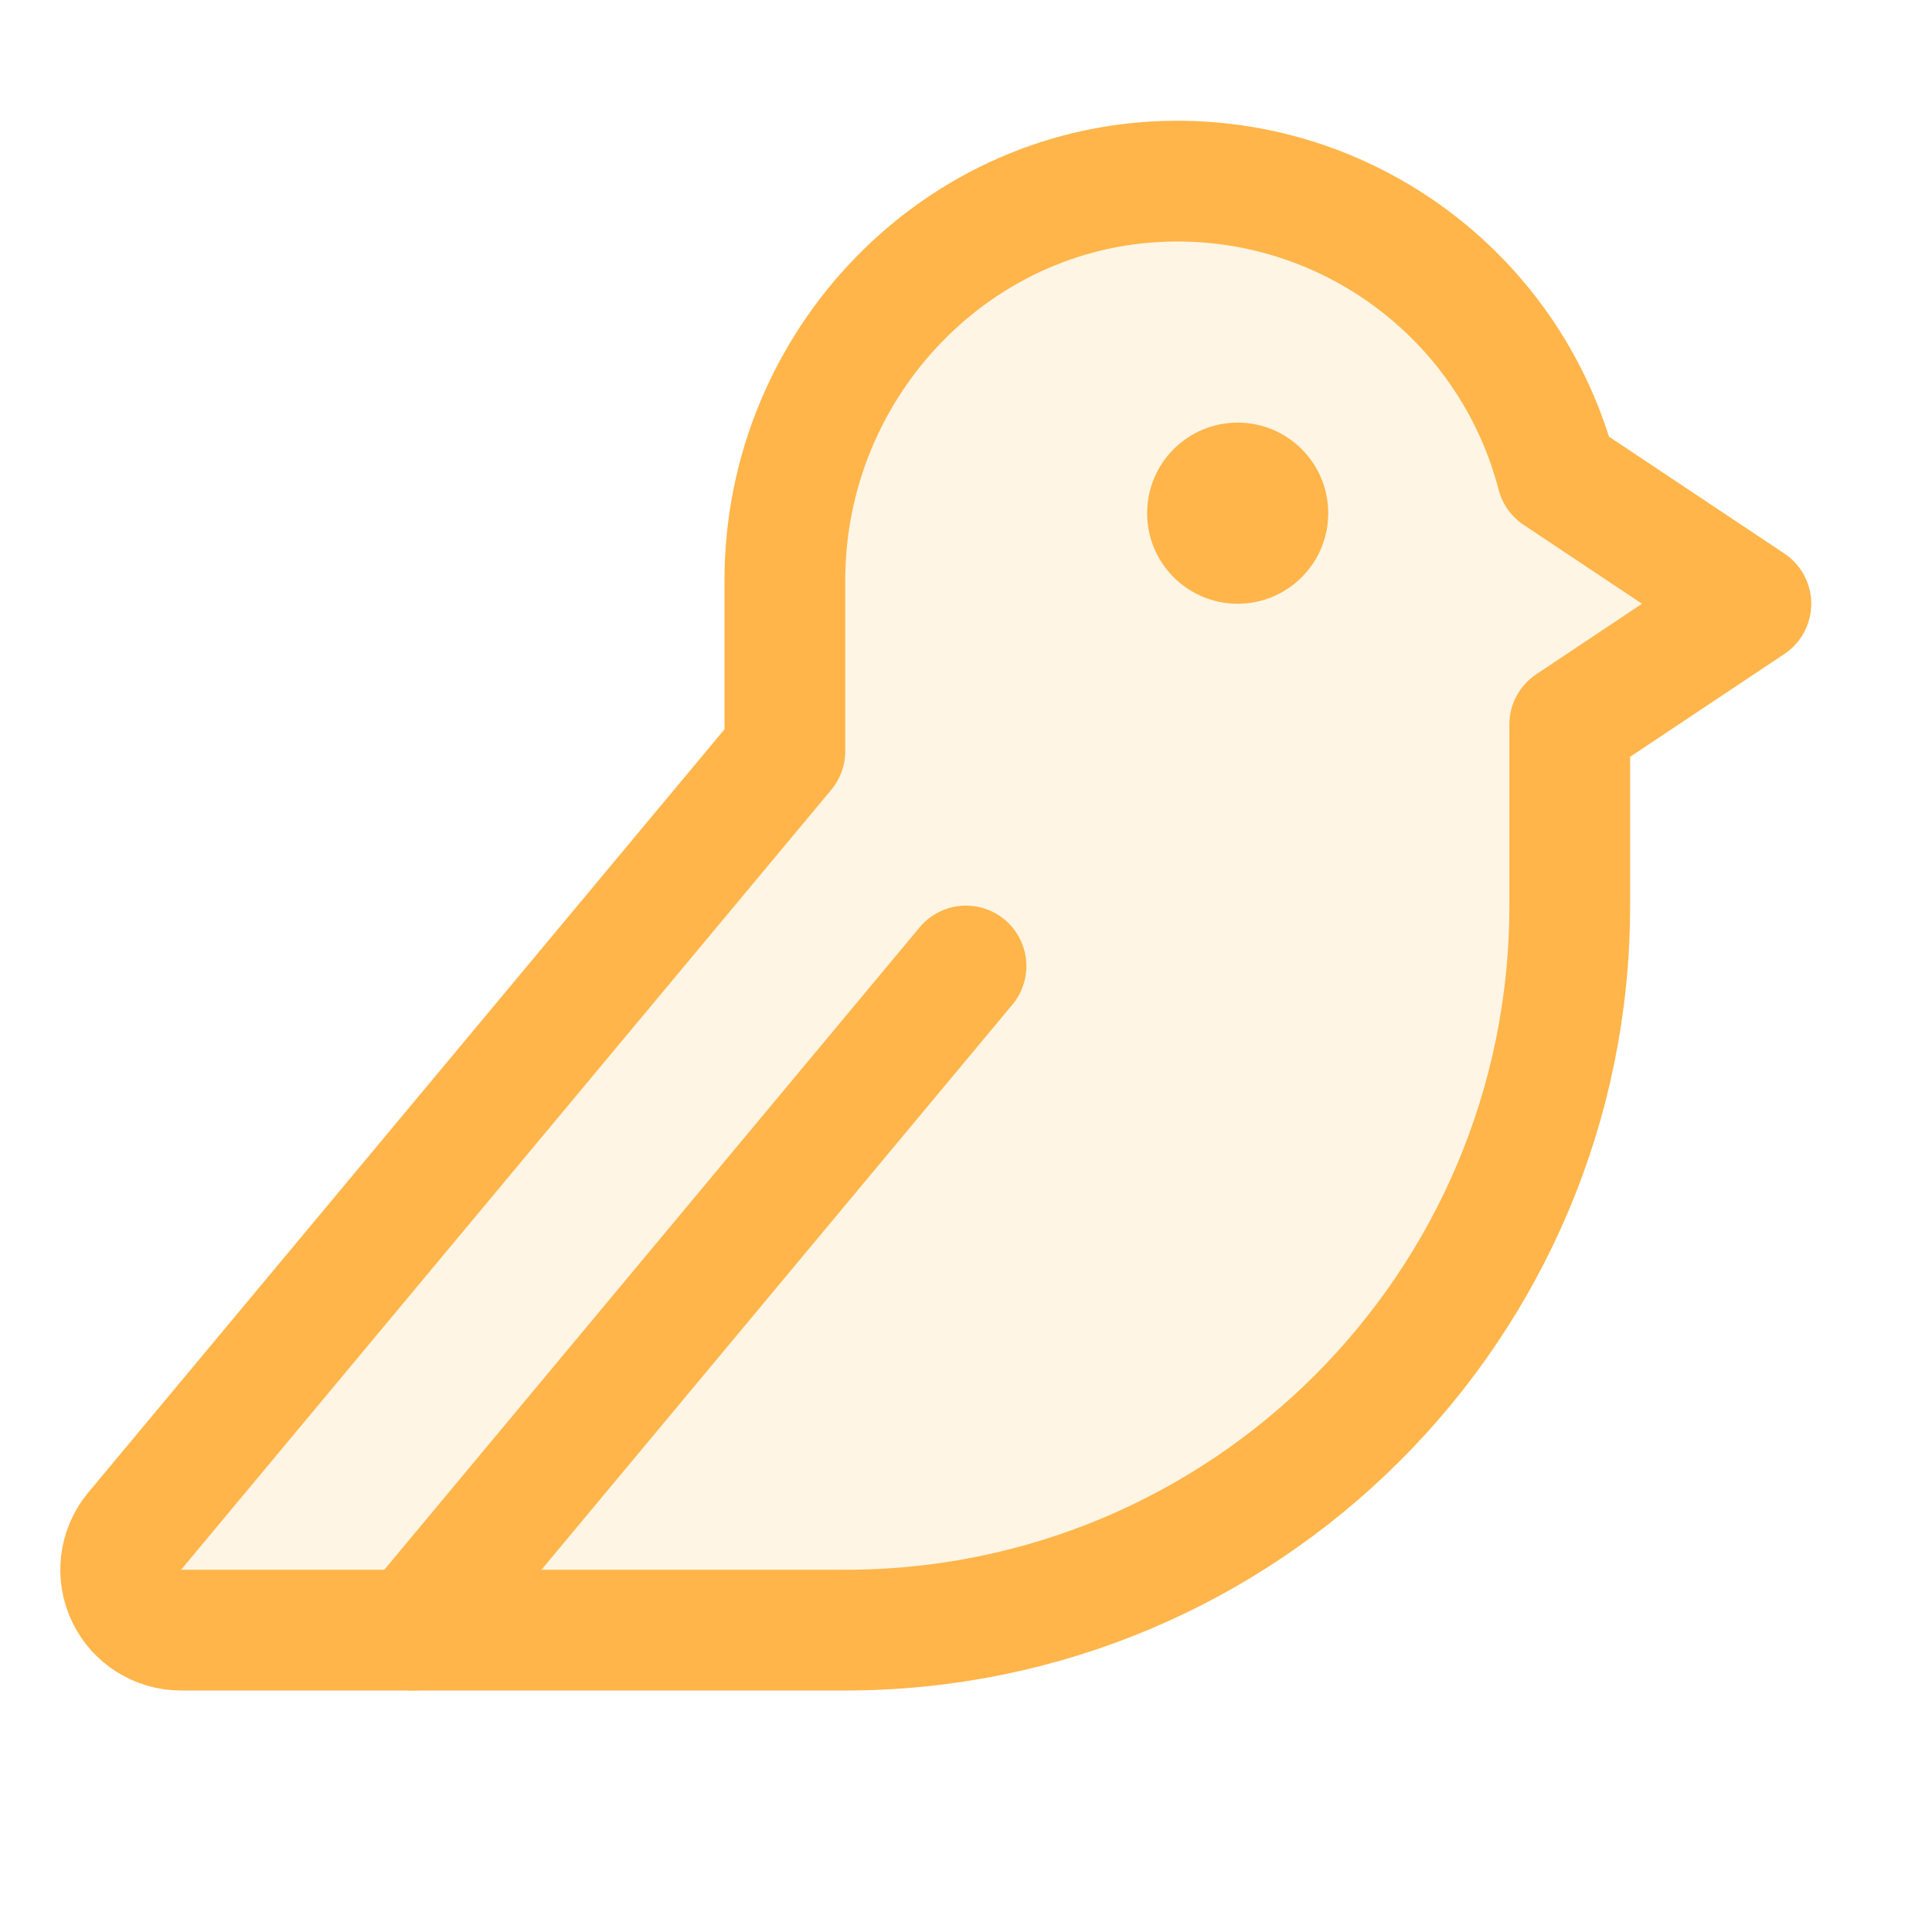
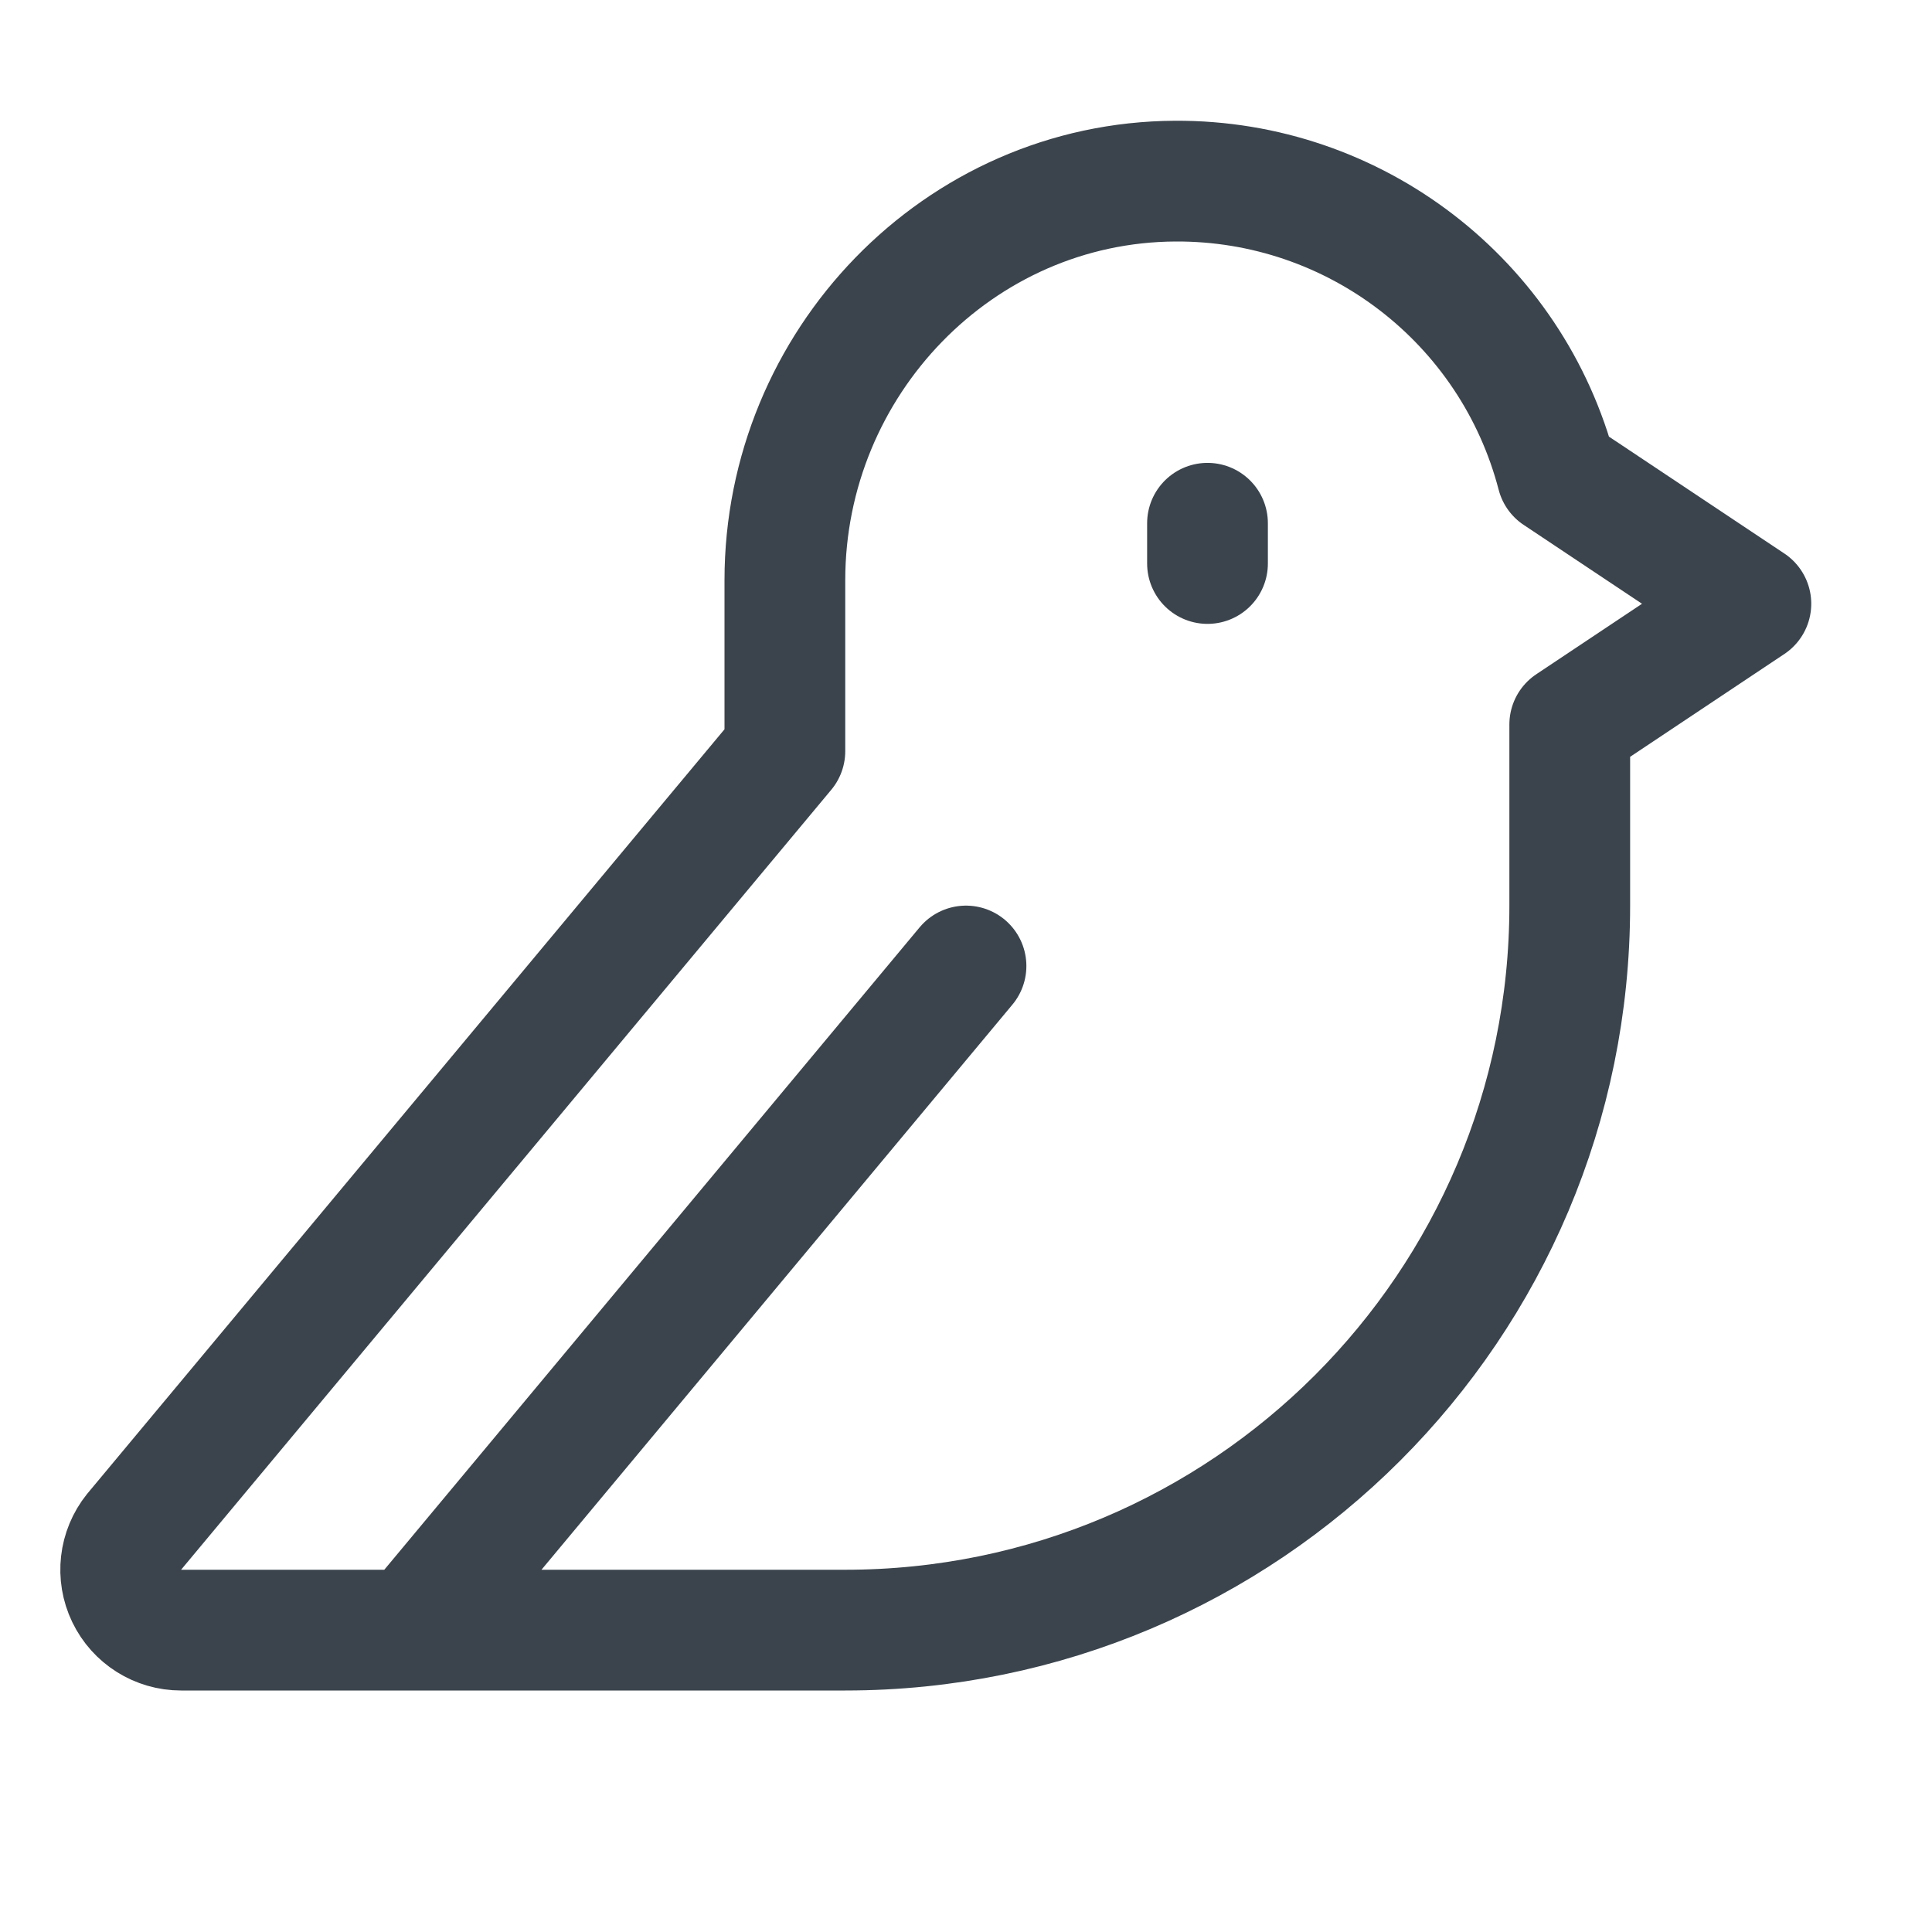
<svg xmlns="http://www.w3.org/2000/svg" width="24" height="24" fill="none" viewBox="0 0 24 24">
-   <path fill="#FFF5E5" stroke="#FFB549" stroke-linecap="round" stroke-linejoin="round" stroke-width="1.5" d="M9.75 9.33V7.208c0-2.697 2.156-4.945 4.85-4.958a4.875 4.875 0 0 1 4.743 3.646L21.75 7.5 19.5 9v2.25a9 9 0 0 1-9 9H2.25a.75.75 0 0 1-.586-1.219l8.086-9.7Z" vector-effect="non-scaling-stroke" />
-   <path stroke="#FFB549" stroke-linecap="round" stroke-linejoin="round" stroke-width="1.5" d="m12 12-6.875 8.25" vector-effect="non-scaling-stroke" />
-   <path fill="#FFB549" d="M15.375 7.5a1.125 1.125 0 1 0 0-2.25 1.125 1.125 0 0 0 0 2.25Z" />
+   <path stroke="#3B444C" stroke-linecap="round" stroke-linejoin="round" stroke-width="1.5" d="m12 12-6.875 8.25M15 7v-.5M9.75 9.33V7.208c0-2.697 2.156-4.945 4.85-4.958a4.875 4.875 0 0 1 4.743 3.646L21.75 7.5 19.5 9v2.25a9 9 0 0 1-9 9H2.25a.75.75 0 0 1-.586-1.219l8.086-9.7Z" vector-effect="non-scaling-stroke" />
</svg>
